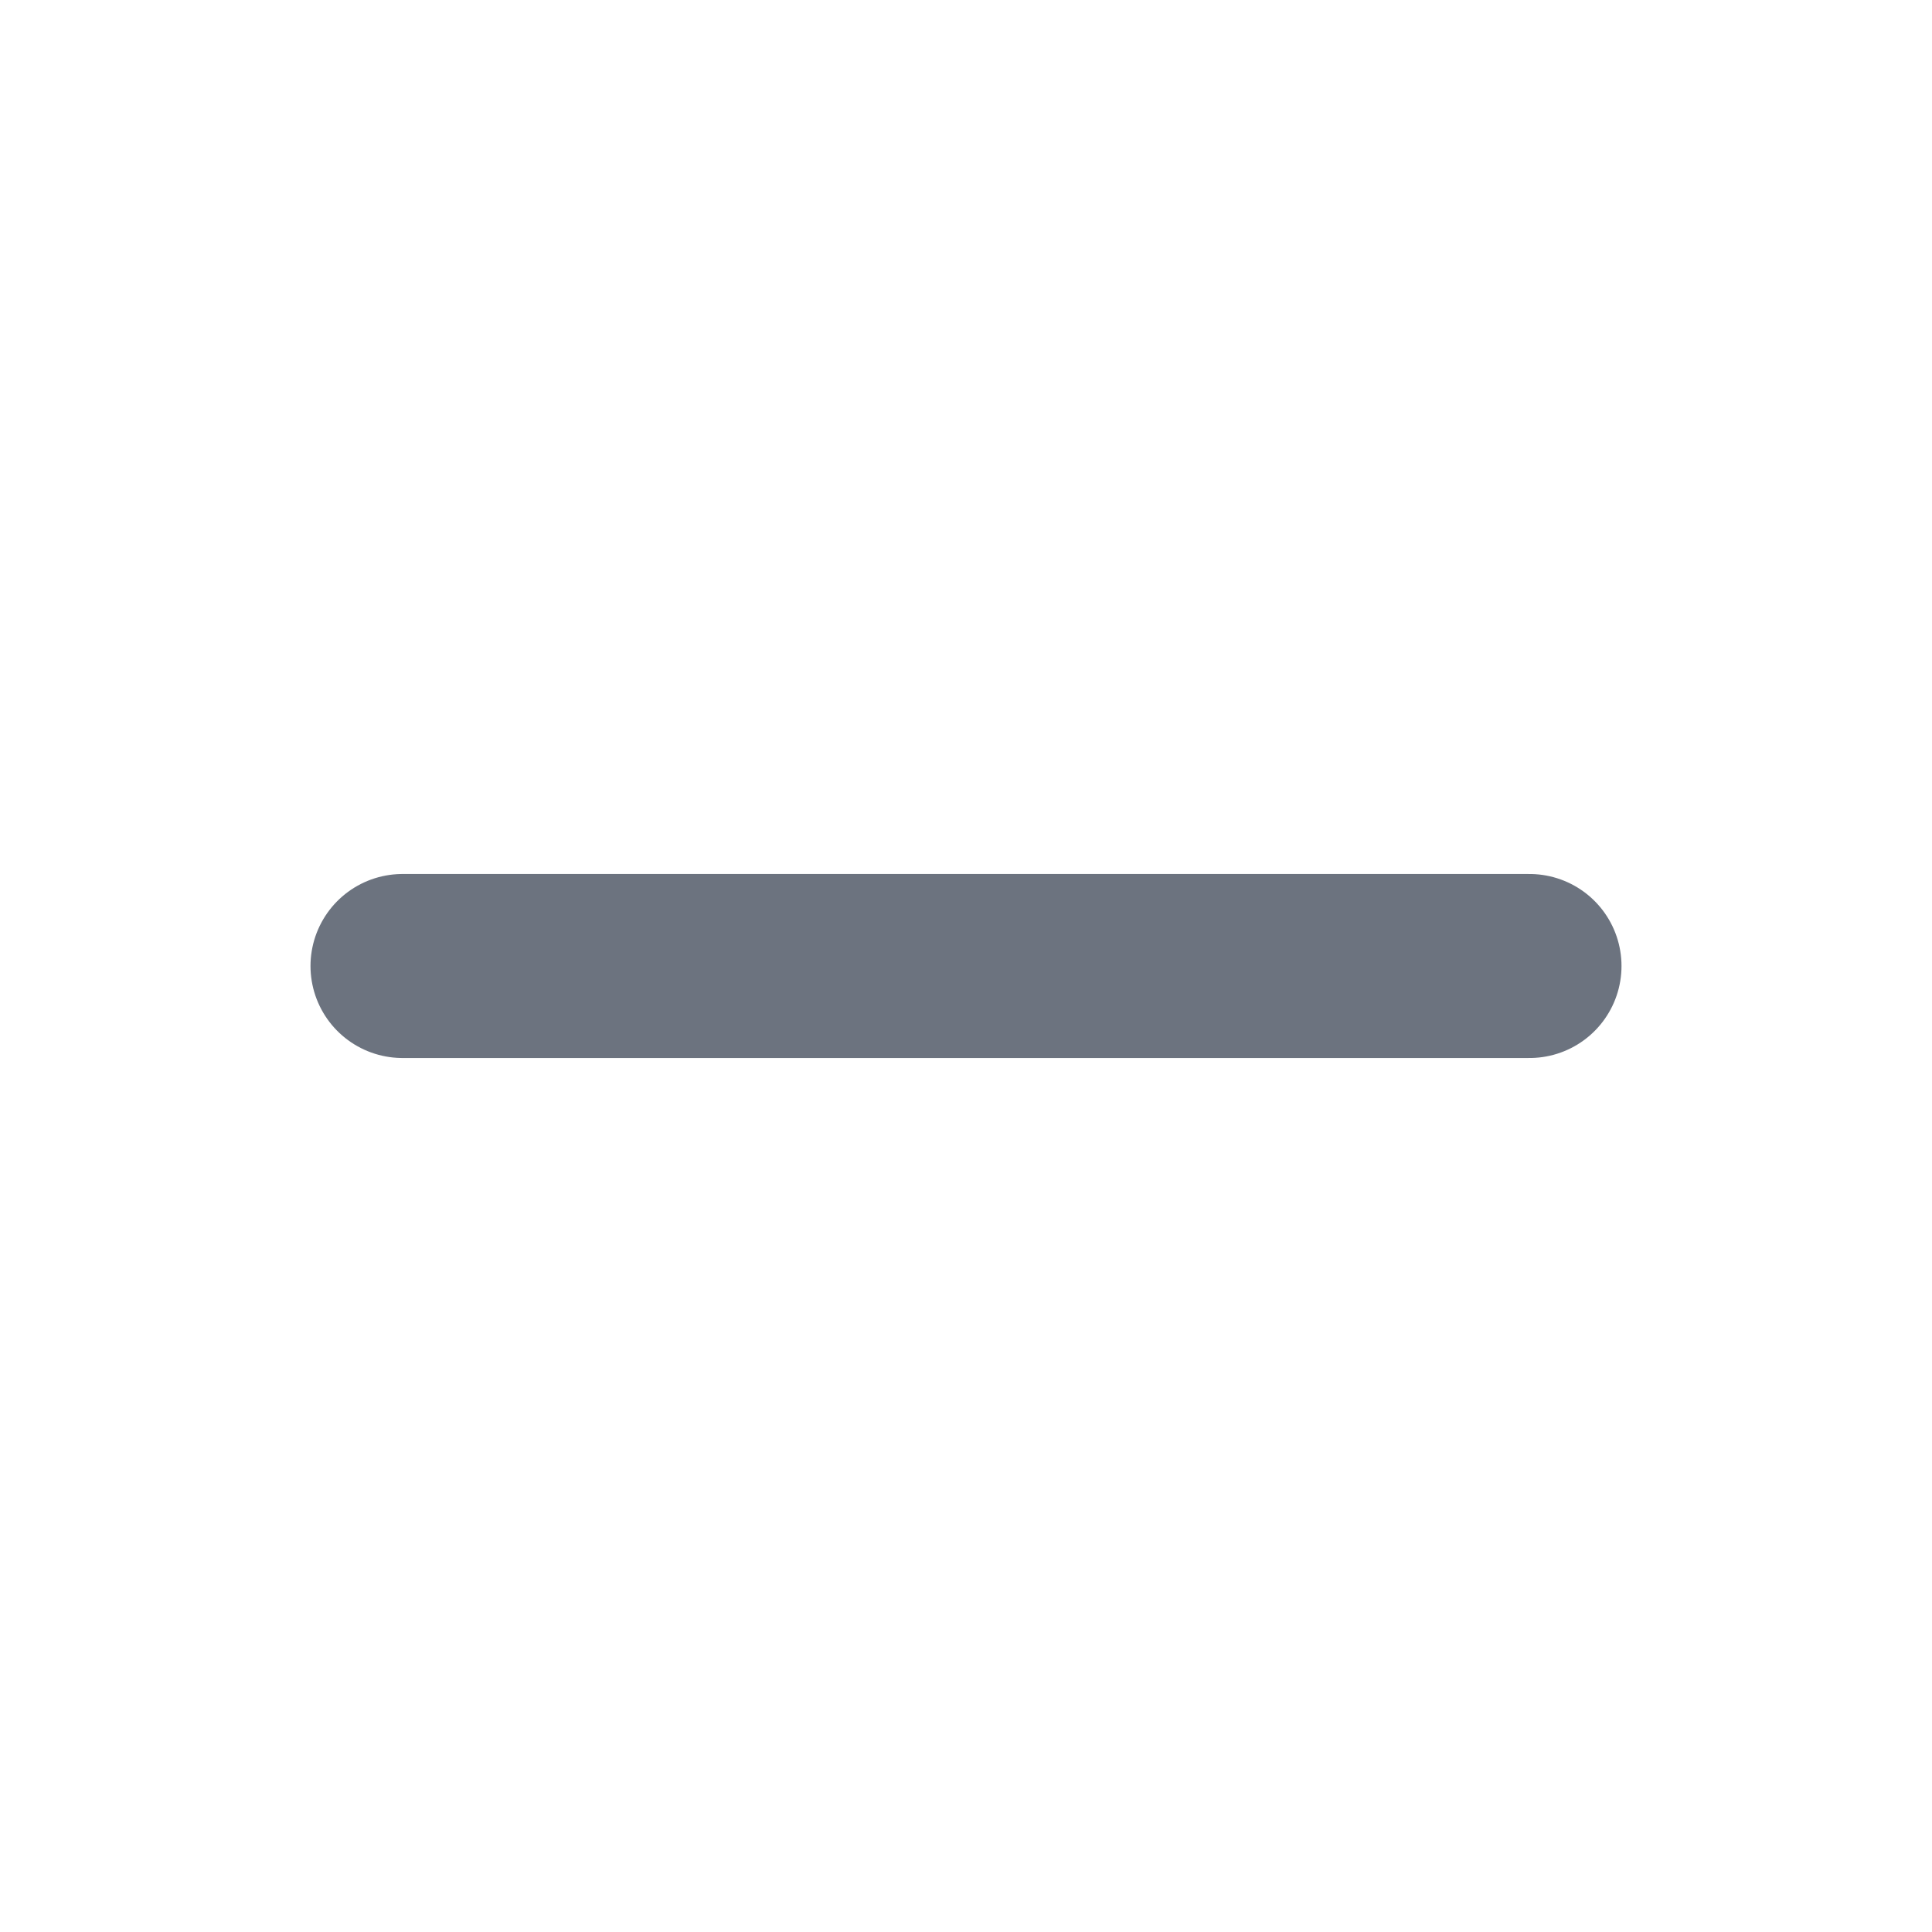
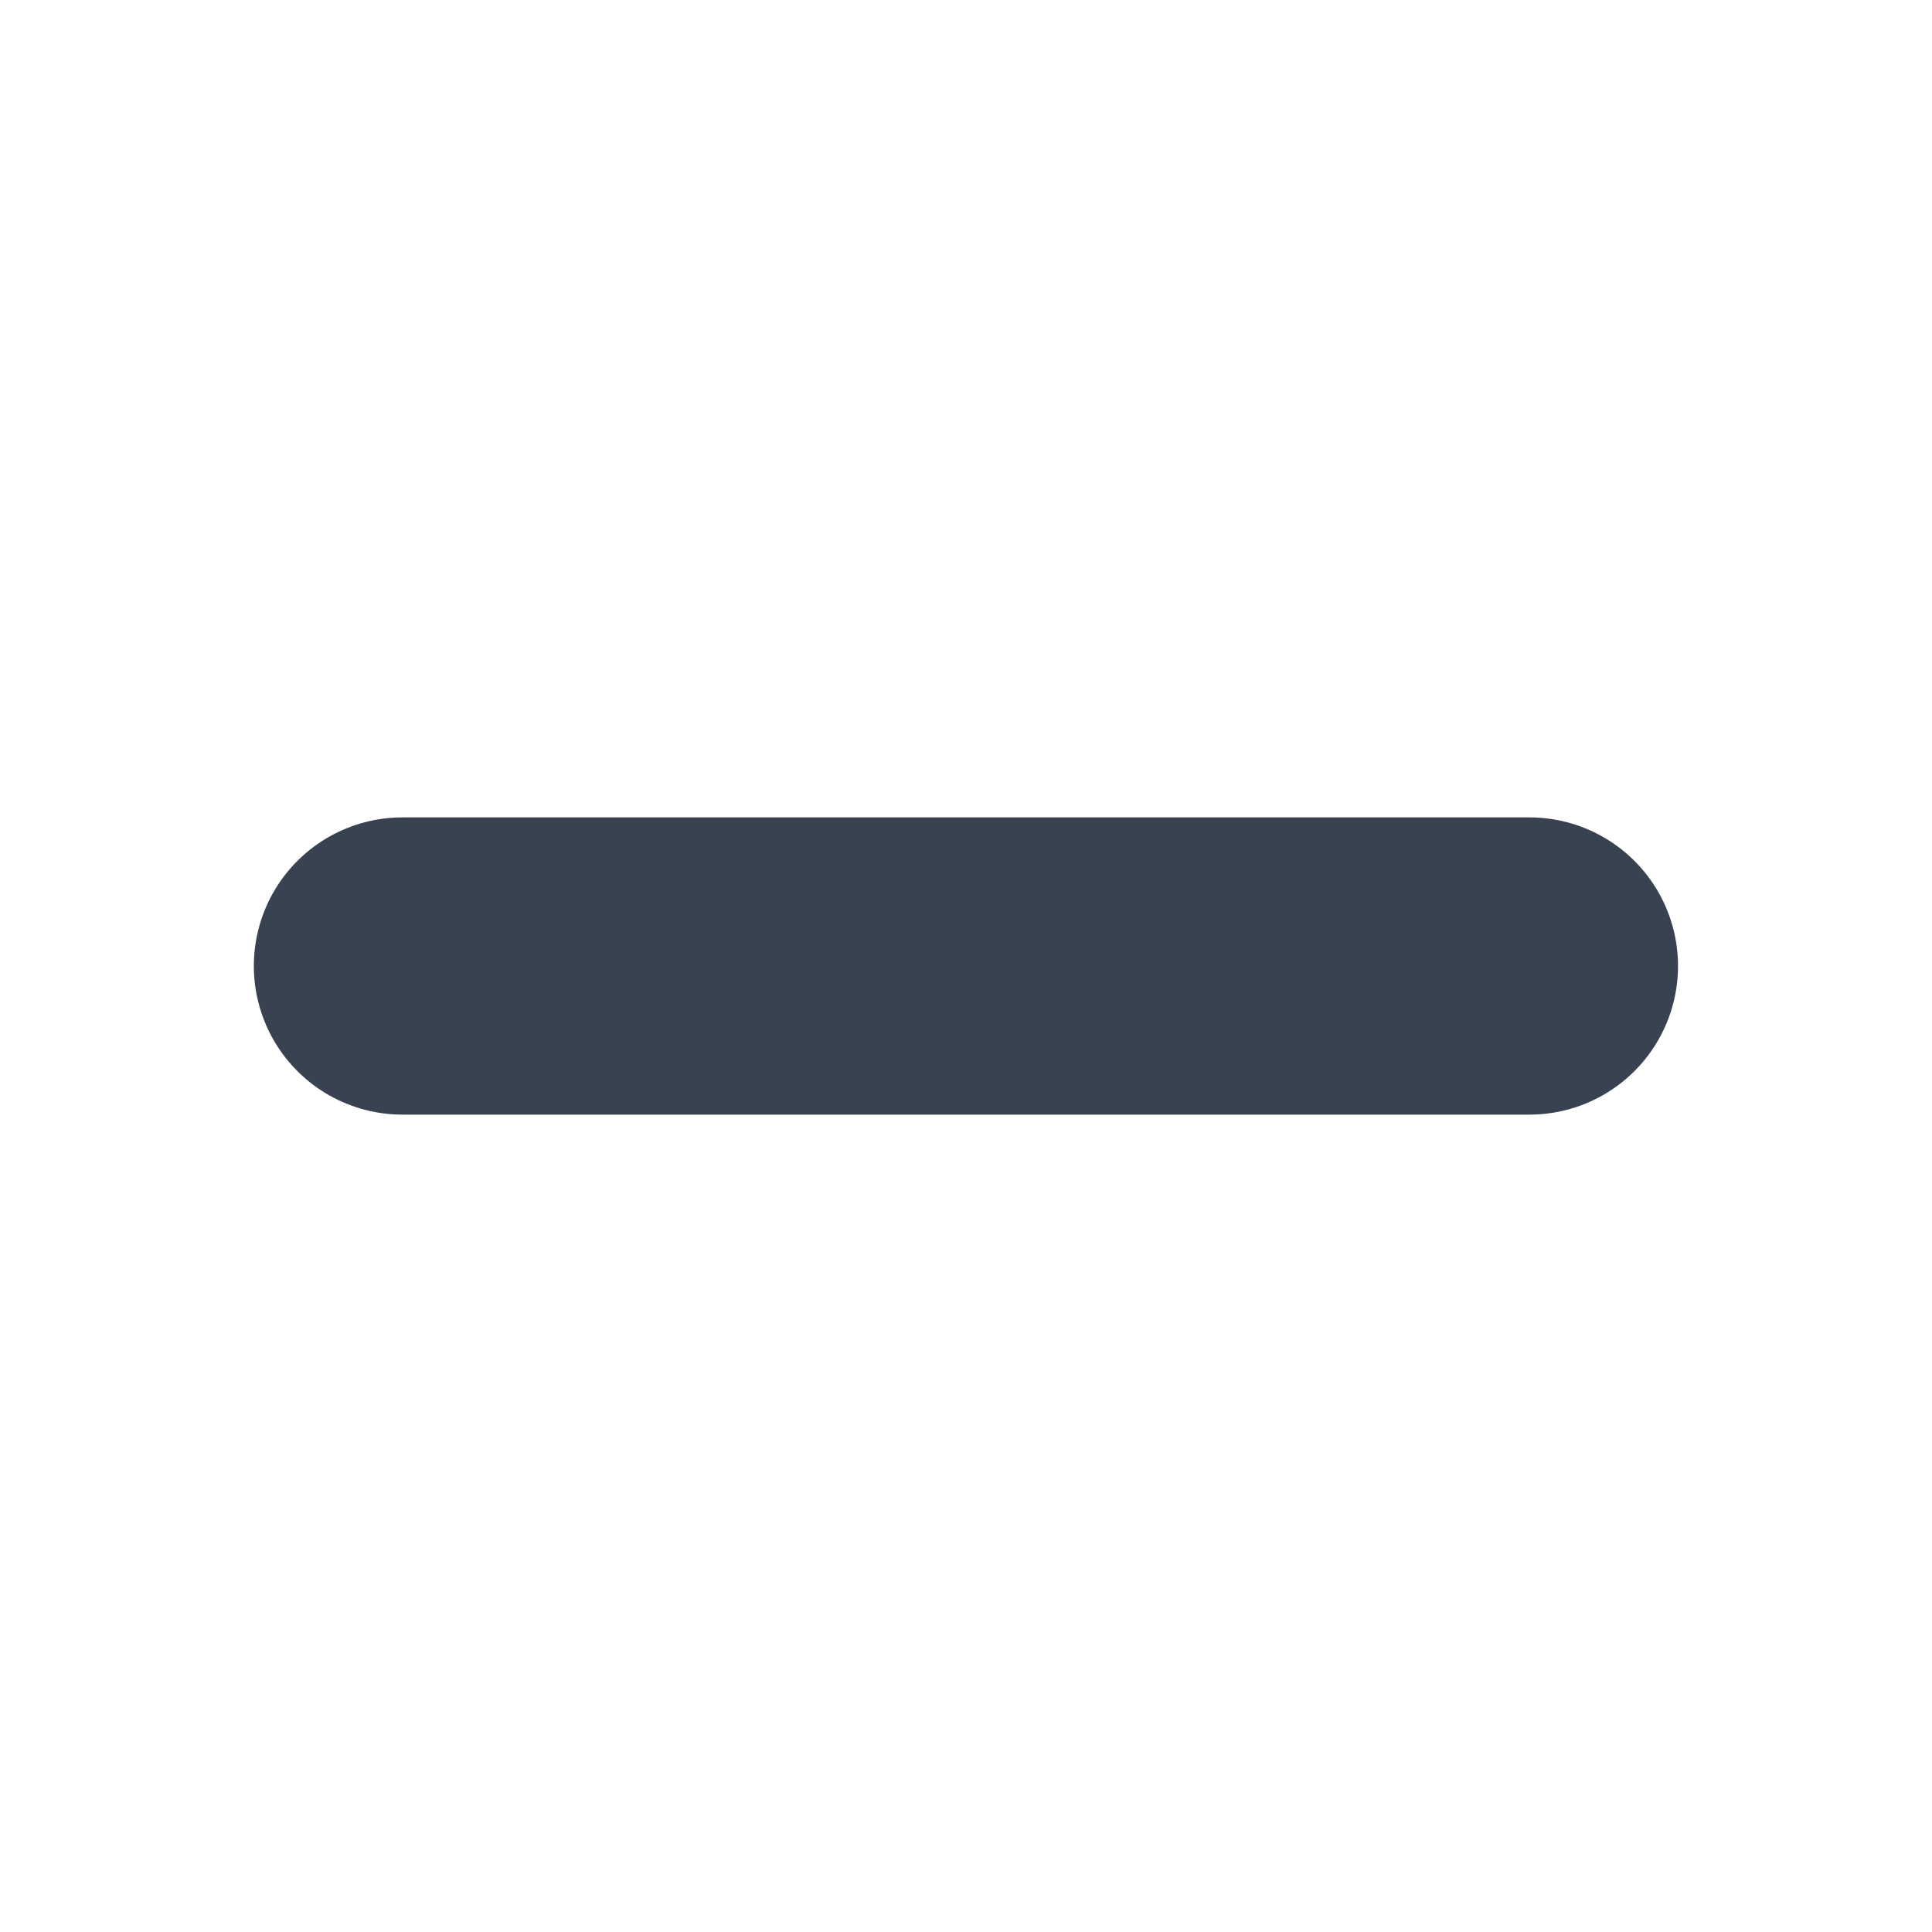
- <svg xmlns="http://www.w3.org/2000/svg" width="21" height="21" viewBox="0 0 21 21" fill="none">
-   <path d="M4.375 10.5H16.625" stroke="#6C737F" stroke-width="2" stroke-linecap="round" stroke-linejoin="round" />
+ <svg xmlns="http://www.w3.org/2000/svg" width="13" height="13" viewBox="0 0 13 13" fill="none">
+   <path d="M2.708 6.5H10.291" stroke="#384250" stroke-width="2" stroke-linecap="round" stroke-linejoin="round" />
</svg>
